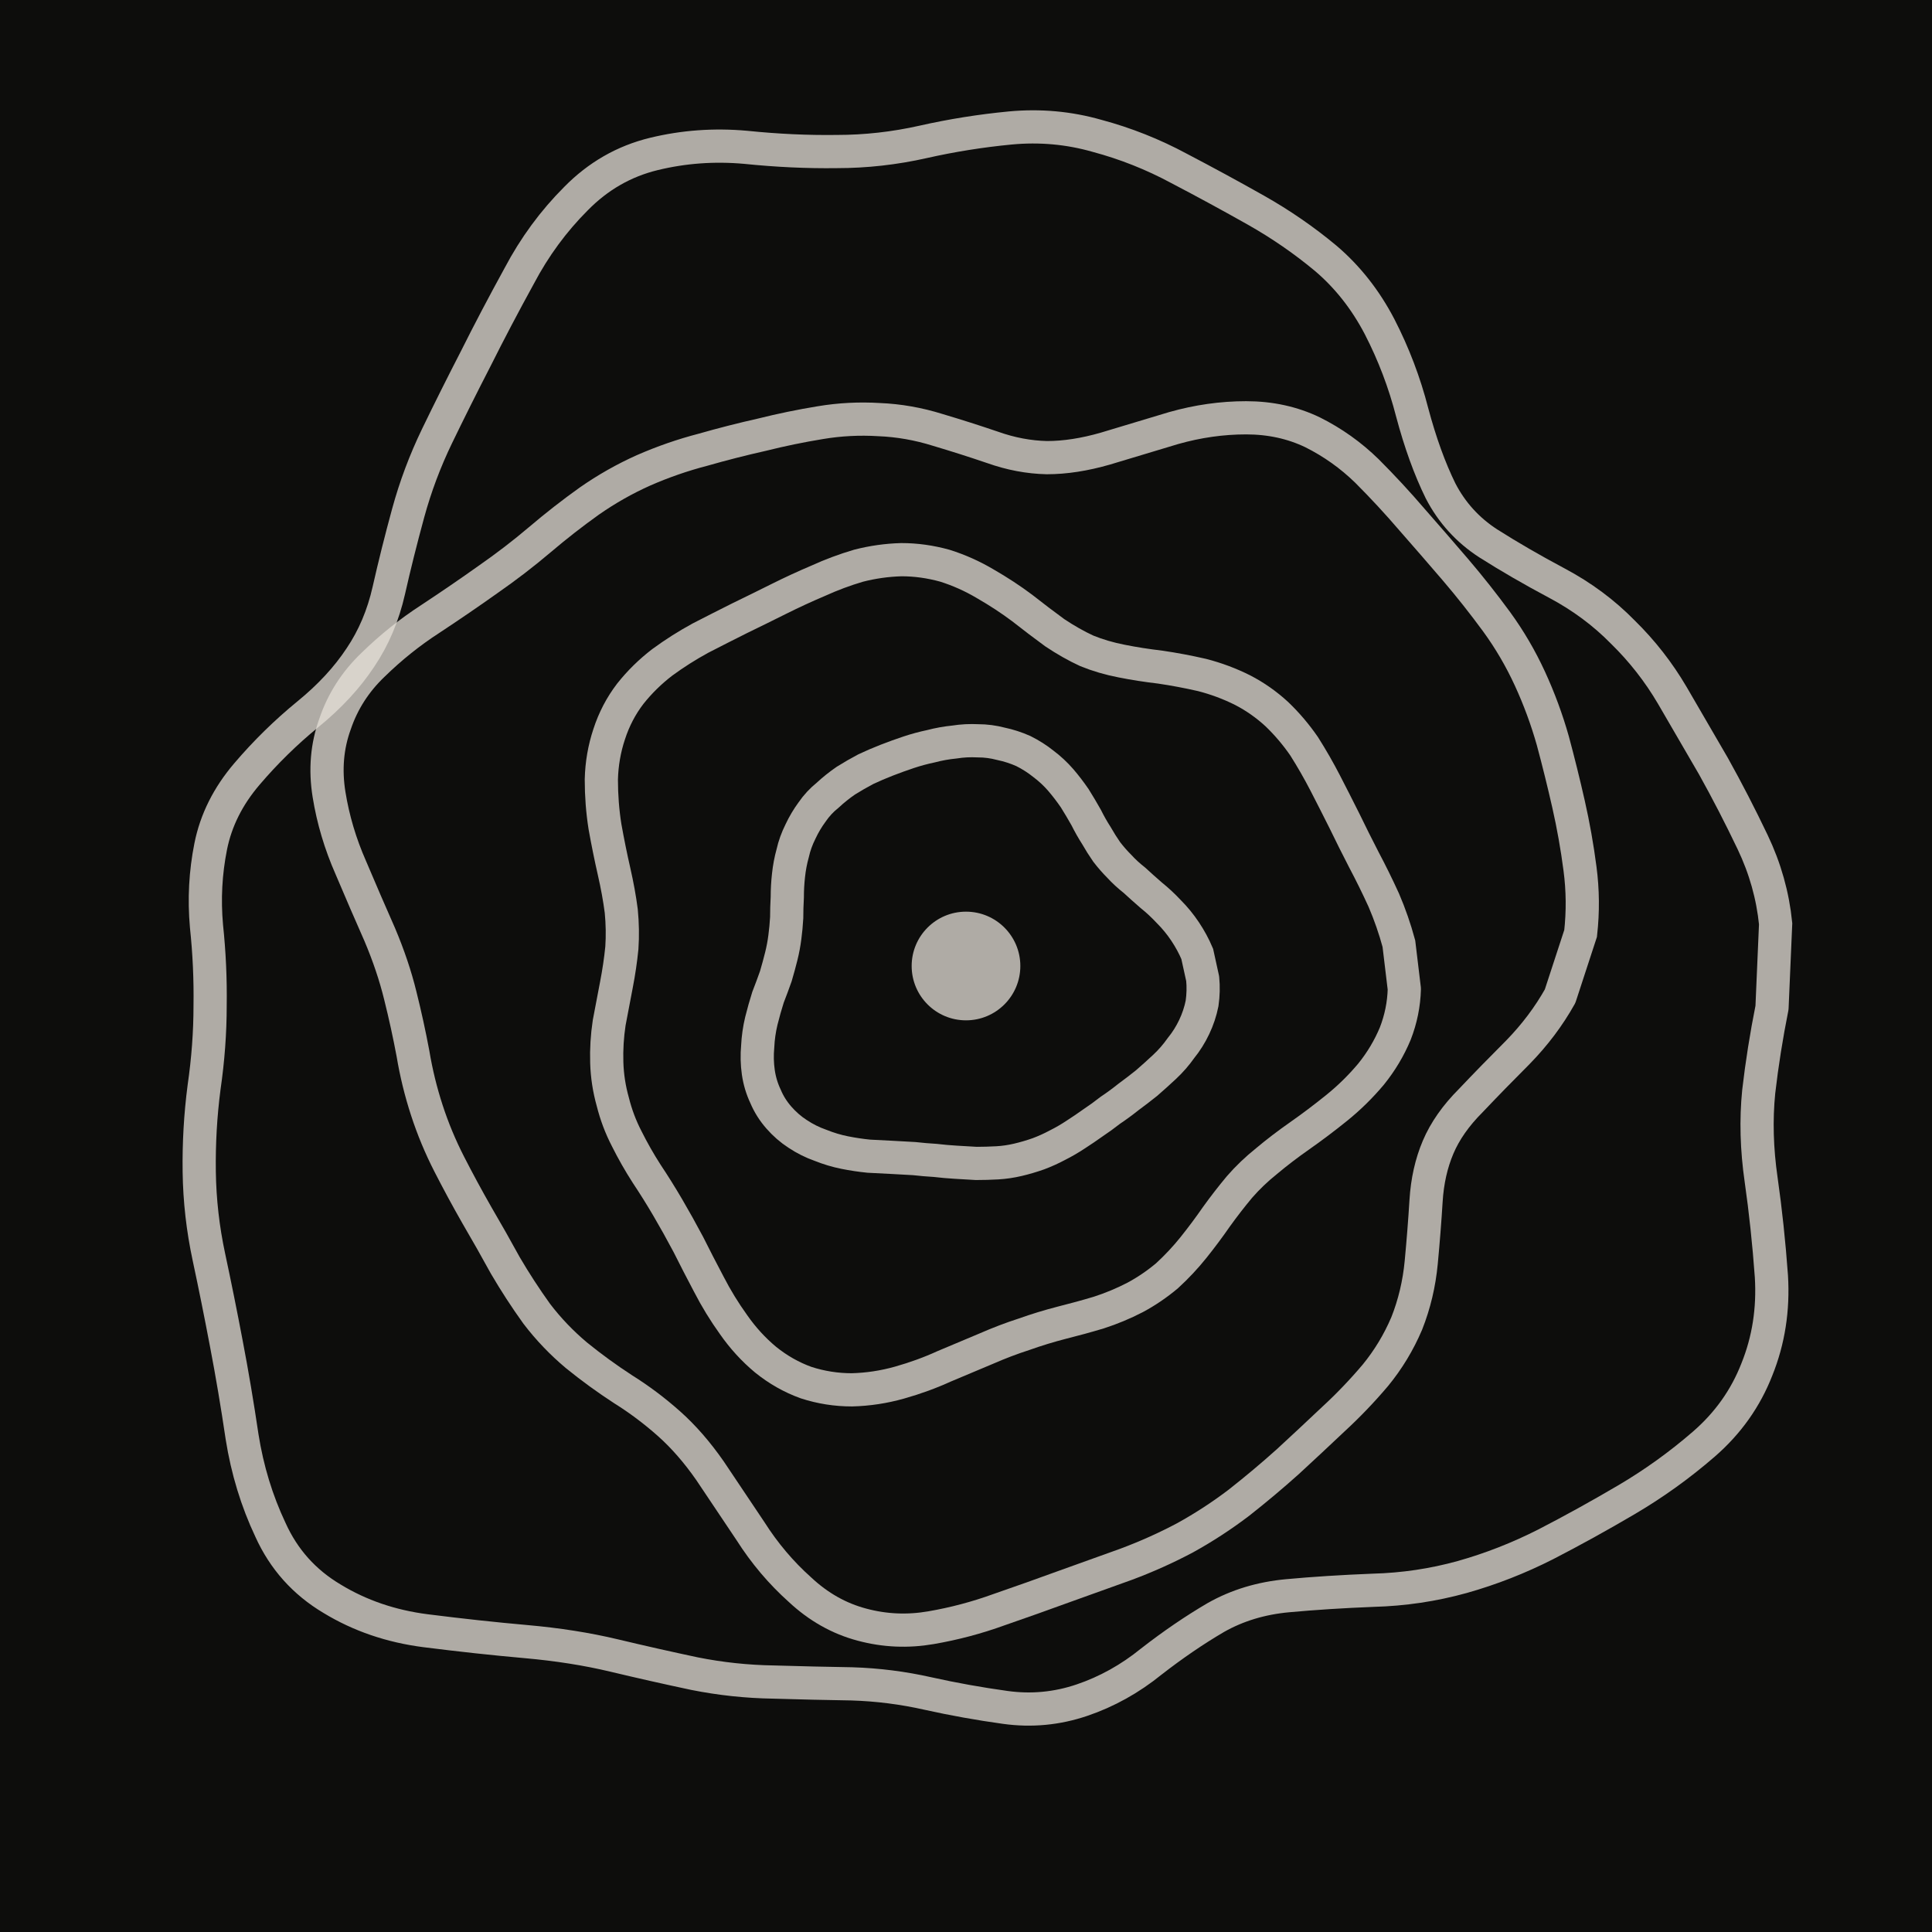
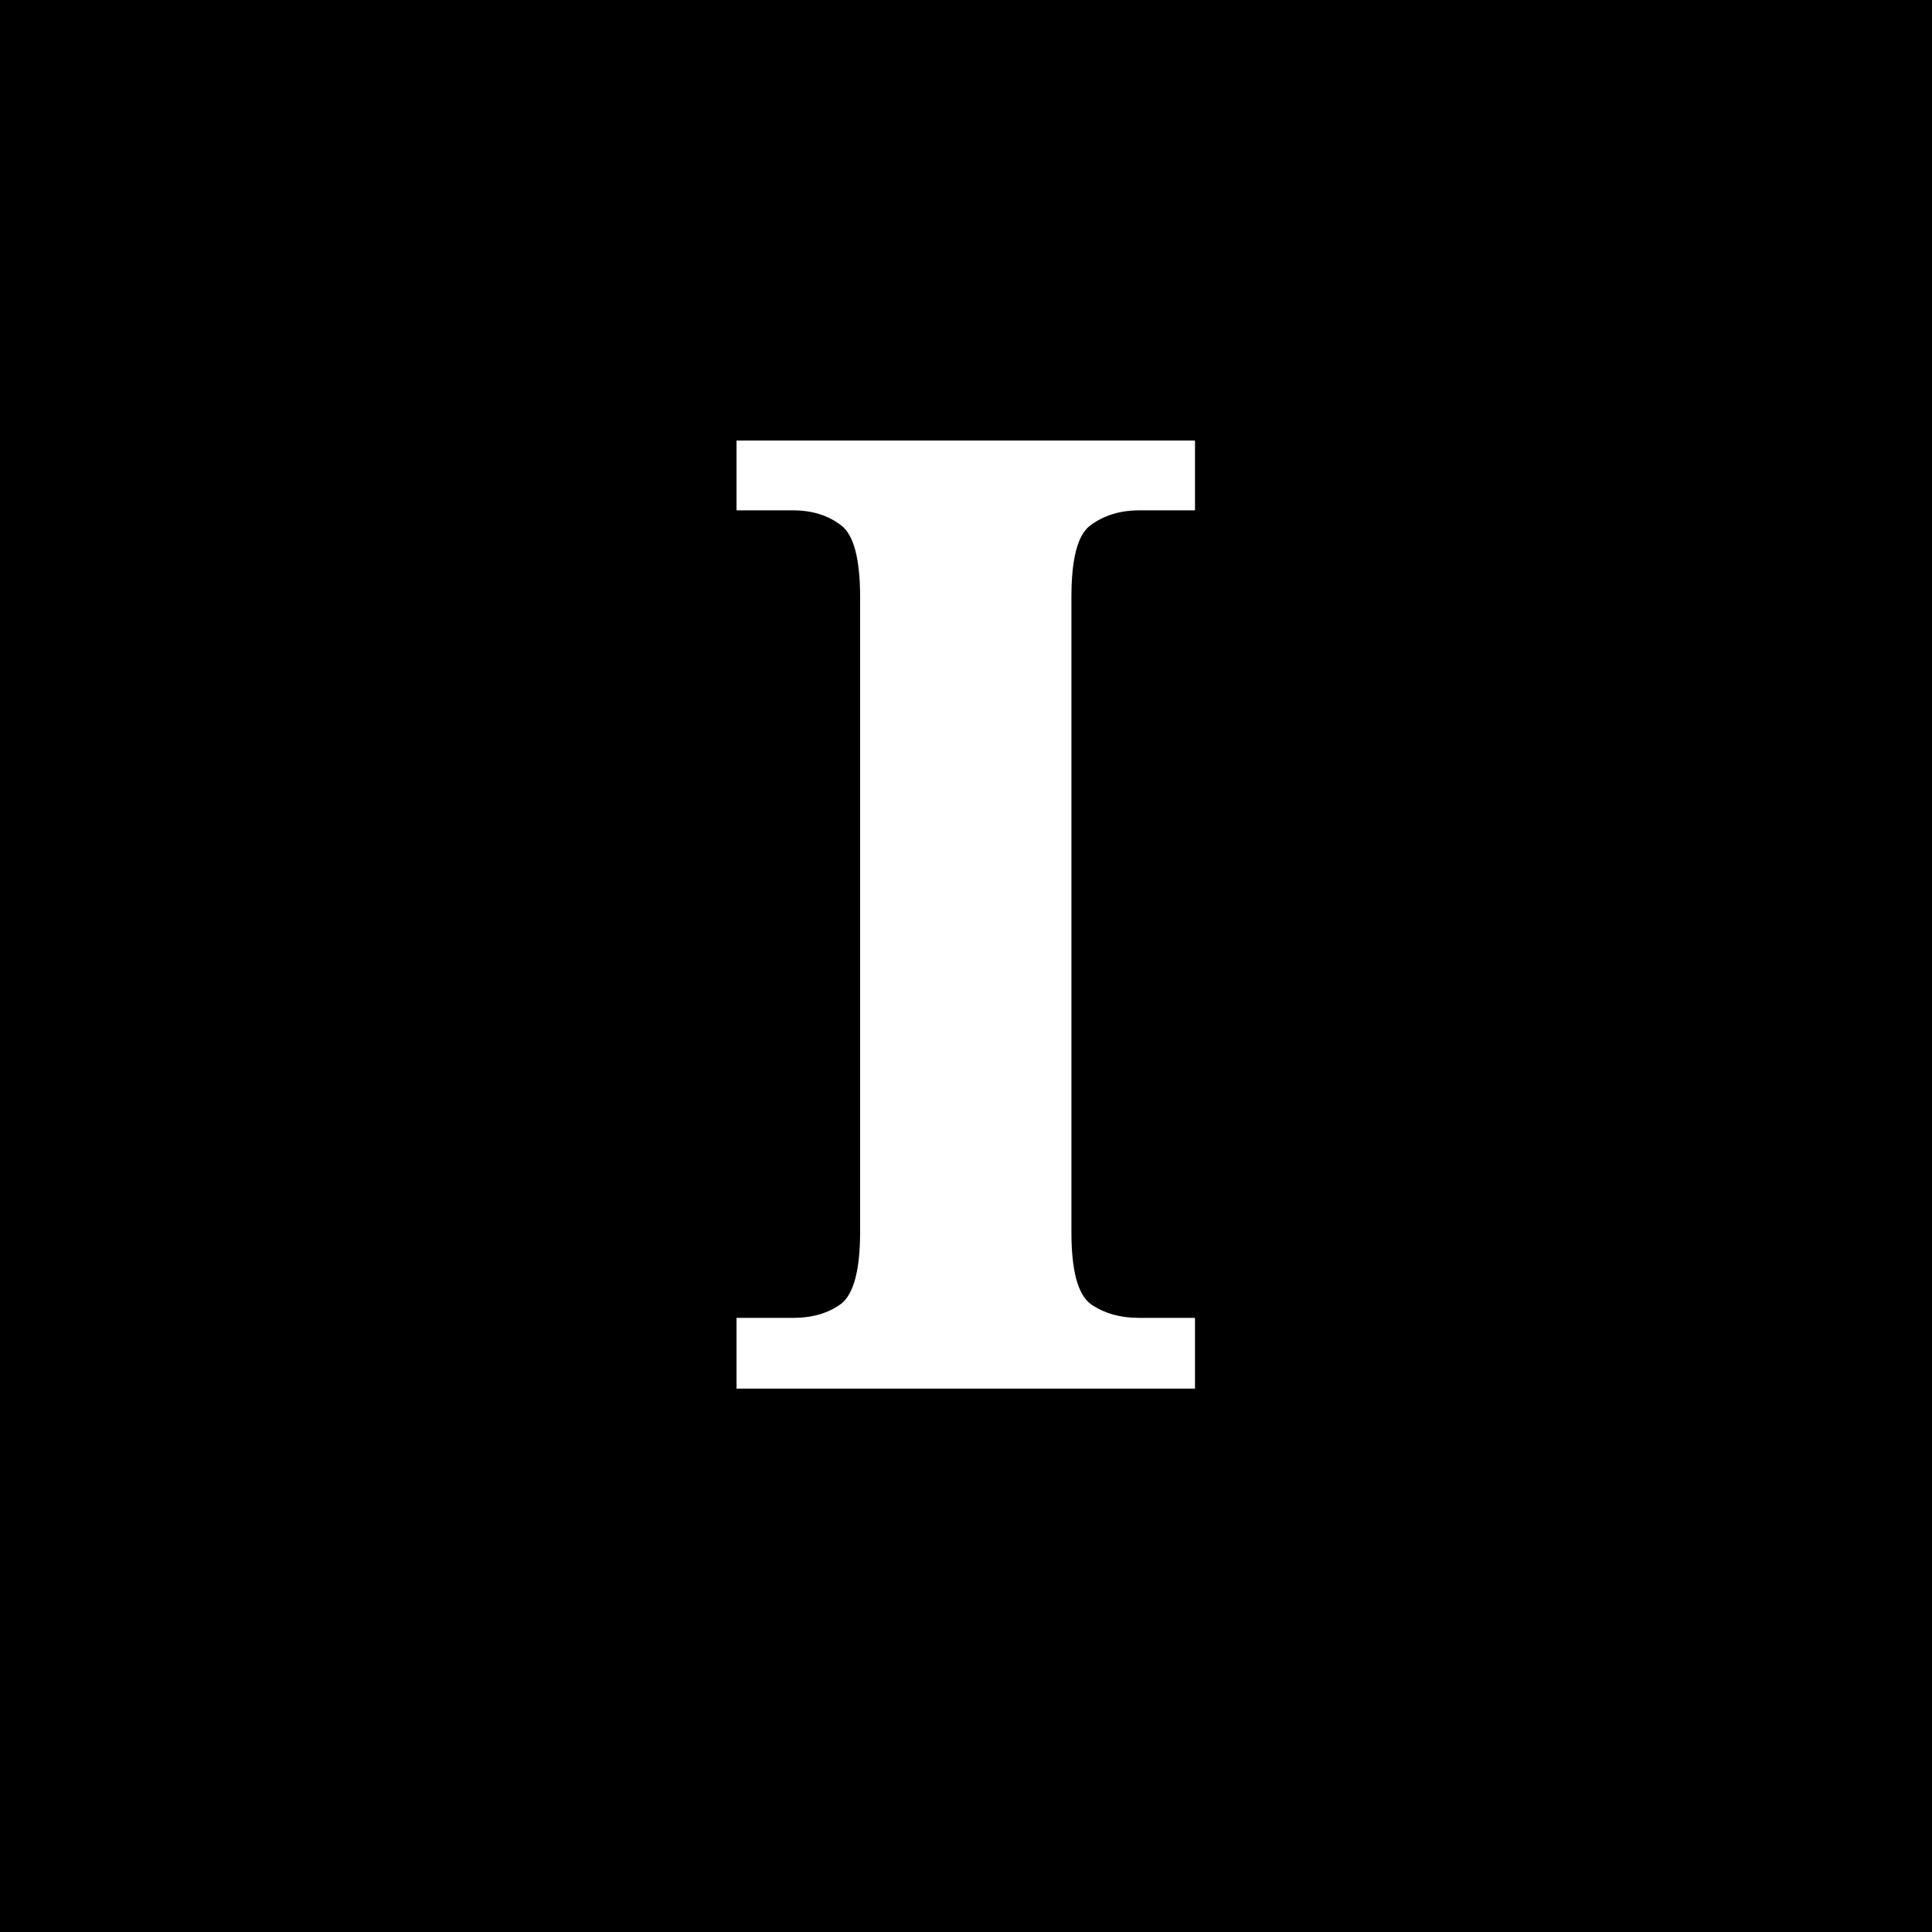
<svg xmlns="http://www.w3.org/2000/svg" viewBox="0 0 32 32">
-   <rect width="32" height="32" fill="#0d0d0c" />
-   <path d="M19.92,16.21 Q19.90,16.00 19.92,16.21 Q19.94,16.41 19.91,16.62 Q19.87,16.82 19.78,17.01 Q19.69,17.20 19.56,17.36 Q19.44,17.53 19.29,17.67 Q19.14,17.81 18.99,17.94 Q18.84,18.06 18.69,18.17 Q18.54,18.29 18.39,18.39 Q18.25,18.50 18.10,18.60 Q17.96,18.70 17.82,18.79 Q17.67,18.89 17.51,18.97 Q17.36,19.05 17.20,19.11 Q17.03,19.17 16.86,19.21 Q16.69,19.25 16.52,19.26 Q16.34,19.27 16.17,19.27 Q16.00,19.26 15.83,19.25 Q15.66,19.24 15.49,19.22 Q15.32,19.21 15.14,19.19 Q14.97,19.18 14.78,19.17 Q14.59,19.16 14.39,19.15 Q14.19,19.13 13.99,19.09 Q13.79,19.05 13.59,18.97 Q13.39,18.90 13.21,18.78 Q13.04,18.67 12.90,18.51 Q12.76,18.35 12.68,18.16 Q12.59,17.97 12.56,17.76 Q12.53,17.55 12.55,17.33 Q12.56,17.12 12.61,16.91 Q12.66,16.71 12.72,16.52 Q12.79,16.34 12.85,16.17 Q12.90,16.00 12.94,15.84 Q12.98,15.68 13.00,15.52 Q13.02,15.37 13.03,15.20 Q13.03,15.04 13.04,14.86 Q13.04,14.68 13.06,14.50 Q13.08,14.31 13.13,14.13 Q13.17,13.95 13.26,13.77 Q13.34,13.60 13.45,13.45 Q13.56,13.29 13.71,13.17 Q13.85,13.04 14.01,12.93 Q14.17,12.83 14.34,12.74 Q14.51,12.66 14.69,12.59 Q14.87,12.52 15.05,12.46 Q15.23,12.40 15.42,12.36 Q15.61,12.31 15.81,12.29 Q16.00,12.26 16.20,12.27 Q16.39,12.27 16.58,12.32 Q16.77,12.36 16.95,12.44 Q17.13,12.53 17.28,12.65 Q17.44,12.77 17.57,12.92 Q17.69,13.06 17.80,13.22 Q17.90,13.38 17.99,13.54 Q18.07,13.70 18.16,13.84 Q18.24,13.98 18.33,14.11 Q18.43,14.24 18.54,14.35 Q18.65,14.47 18.79,14.58 Q18.92,14.70 19.07,14.83 Q19.22,14.95 19.36,15.10 Q19.51,15.25 19.63,15.43 Q19.75,15.61 19.83,15.80Z" fill="none" stroke="rgba(229,224,216,0.75)" stroke-width="0.55" />
-   <path d="M23.26,16.38 Q23.27,16.00 23.26,16.38 Q23.25,16.76 23.11,17.12 Q22.96,17.48 22.71,17.79 Q22.45,18.10 22.14,18.35 Q21.83,18.60 21.53,18.81 Q21.23,19.02 20.98,19.23 Q20.73,19.43 20.53,19.66 Q20.33,19.90 20.15,20.15 Q19.97,20.41 19.77,20.66 Q19.57,20.91 19.33,21.13 Q19.08,21.34 18.80,21.49 Q18.51,21.64 18.20,21.74 Q17.90,21.83 17.58,21.91 Q17.27,21.99 16.96,22.10 Q16.65,22.20 16.33,22.34 Q16.00,22.48 15.64,22.63 Q15.29,22.79 14.90,22.90 Q14.51,23.01 14.11,23.02 Q13.72,23.02 13.35,22.90 Q12.99,22.77 12.68,22.52 Q12.38,22.27 12.15,21.94 Q11.92,21.62 11.74,21.27 Q11.56,20.93 11.40,20.61 Q11.23,20.29 11.06,20.00 Q10.89,19.71 10.71,19.44 Q10.53,19.16 10.38,18.86 Q10.23,18.57 10.15,18.25 Q10.06,17.93 10.05,17.60 Q10.04,17.27 10.09,16.94 Q10.15,16.62 10.21,16.31 Q10.27,16.00 10.30,15.70 Q10.32,15.40 10.29,15.09 Q10.25,14.78 10.17,14.43 Q10.09,14.08 10.02,13.69 Q9.96,13.31 9.96,12.91 Q9.97,12.52 10.09,12.16 Q10.21,11.79 10.44,11.49 Q10.67,11.20 10.97,10.97 Q11.27,10.75 11.60,10.57 Q11.93,10.40 12.25,10.24 Q12.58,10.08 12.90,9.92 Q13.22,9.76 13.55,9.62 Q13.88,9.47 14.22,9.37 Q14.57,9.28 14.93,9.27 Q15.29,9.27 15.65,9.37 Q16.00,9.48 16.32,9.67 Q16.65,9.86 16.93,10.07 Q17.21,10.29 17.47,10.48 Q17.74,10.66 18.00,10.78 Q18.27,10.89 18.58,10.95 Q18.88,11.01 19.22,11.05 Q19.56,11.10 19.91,11.18 Q20.26,11.27 20.58,11.43 Q20.89,11.59 21.15,11.83 Q21.40,12.07 21.60,12.36 Q21.79,12.66 21.95,12.97 Q22.11,13.28 22.27,13.60 Q22.42,13.91 22.59,14.24 Q22.76,14.56 22.92,14.91 Q23.07,15.26 23.17,15.63Z" fill="none" stroke="rgba(229,224,216,0.75)" stroke-width="0.55" />
-   <path d="M25.84,16.50 Q26.11,16.00 25.84,16.50 Q25.56,17.00 25.14,17.43 Q24.72,17.85 24.36,18.23 Q23.99,18.60 23.82,19.00 Q23.65,19.40 23.62,19.89 Q23.59,20.38 23.54,20.91 Q23.49,21.44 23.30,21.92 Q23.10,22.39 22.78,22.78 Q22.45,23.17 22.08,23.51 Q21.71,23.86 21.33,24.21 Q20.94,24.56 20.52,24.89 Q20.10,25.21 19.63,25.47 Q19.16,25.72 18.65,25.91 Q18.15,26.09 17.62,26.28 Q17.10,26.47 16.55,26.66 Q16.00,26.86 15.42,26.96 Q14.84,27.06 14.28,26.91 Q13.71,26.76 13.25,26.33 Q12.78,25.91 12.43,25.36 Q12.07,24.82 11.76,24.36 Q11.44,23.90 11.08,23.58 Q10.72,23.26 10.32,23.01 Q9.92,22.75 9.55,22.45 Q9.18,22.14 8.89,21.76 Q8.61,21.37 8.37,20.96 Q8.14,20.54 7.90,20.13 Q7.66,19.71 7.44,19.28 Q7.22,18.85 7.07,18.39 Q6.92,17.93 6.84,17.45 Q6.75,16.97 6.63,16.49 Q6.51,16.00 6.29,15.48 Q6.06,14.96 5.81,14.37 Q5.55,13.78 5.45,13.16 Q5.35,12.54 5.55,11.99 Q5.74,11.43 6.18,11.01 Q6.62,10.58 7.13,10.25 Q7.63,9.92 8.08,9.60 Q8.54,9.28 8.94,8.94 Q9.34,8.60 9.76,8.30 Q10.19,8.00 10.66,7.79 Q11.14,7.58 11.64,7.45 Q12.13,7.31 12.62,7.20 Q13.10,7.08 13.59,7.00 Q14.07,6.92 14.56,6.95 Q15.05,6.97 15.53,7.12 Q16.00,7.26 16.44,7.41 Q16.89,7.57 17.34,7.58 Q17.79,7.58 18.31,7.43 Q18.84,7.27 19.44,7.09 Q20.04,6.92 20.64,6.92 Q21.24,6.92 21.74,7.16 Q22.24,7.41 22.64,7.80 Q23.03,8.19 23.39,8.61 Q23.75,9.02 24.11,9.44 Q24.46,9.85 24.79,10.30 Q25.11,10.74 25.34,11.24 Q25.57,11.74 25.72,12.27 Q25.86,12.79 25.98,13.32 Q26.10,13.85 26.17,14.39 Q26.24,14.92 26.18,15.46Z" fill="none" stroke="rgba(229,224,216,0.75)" stroke-width="0.55" />
-   <path d="M29.35,16.69 Q29.49,16.00 29.35,16.69 Q29.21,17.39 29.13,18.08 Q29.06,18.78 29.17,19.54 Q29.28,20.31 29.34,21.14 Q29.39,21.96 29.10,22.68 Q28.82,23.40 28.22,23.92 Q27.62,24.44 26.94,24.84 Q26.26,25.24 25.60,25.58 Q24.93,25.92 24.22,26.12 Q23.50,26.32 22.74,26.34 Q21.98,26.37 21.33,26.43 Q20.67,26.49 20.14,26.79 Q19.61,27.10 19.07,27.52 Q18.54,27.95 17.92,28.16 Q17.30,28.37 16.65,28.28 Q16.00,28.19 15.37,28.05 Q14.75,27.91 14.11,27.89 Q13.48,27.88 12.81,27.86 Q12.15,27.85 11.50,27.72 Q10.84,27.58 10.17,27.42 Q9.50,27.26 8.71,27.19 Q7.92,27.12 7.05,27.01 Q6.19,26.90 5.50,26.48 Q4.81,26.07 4.48,25.34 Q4.14,24.62 4.01,23.80 Q3.89,22.99 3.75,22.26 Q3.61,21.52 3.46,20.82 Q3.31,20.12 3.30,19.41 Q3.29,18.70 3.38,18.01 Q3.48,17.32 3.48,16.66 Q3.49,16.00 3.42,15.34 Q3.36,14.67 3.49,14.02 Q3.62,13.37 4.09,12.82 Q4.55,12.28 5.10,11.83 Q5.64,11.39 5.97,10.89 Q6.30,10.40 6.44,9.78 Q6.58,9.16 6.76,8.50 Q6.94,7.84 7.24,7.22 Q7.54,6.60 7.88,5.94 Q8.21,5.28 8.60,4.57 Q8.98,3.85 9.54,3.29 Q10.09,2.73 10.83,2.55 Q11.57,2.37 12.35,2.44 Q13.13,2.52 13.86,2.51 Q14.58,2.51 15.29,2.35 Q16.00,2.19 16.73,2.12 Q17.47,2.05 18.17,2.25 Q18.88,2.44 19.53,2.79 Q20.18,3.13 20.80,3.48 Q21.42,3.83 21.96,4.28 Q22.50,4.74 22.85,5.41 Q23.20,6.09 23.39,6.83 Q23.59,7.58 23.86,8.13 Q24.14,8.67 24.65,9.00 Q25.17,9.33 25.79,9.66 Q26.41,9.99 26.88,10.47 Q27.36,10.94 27.70,11.52 Q28.03,12.09 28.38,12.69 Q28.72,13.30 29.03,13.95 Q29.34,14.60 29.41,15.30Z" fill="none" stroke="rgba(229,224,216,0.75)" stroke-width="0.55" />
-   <circle cx="16" cy="16" r="0.9" fill="rgba(229,224,216,0.75)" />
+   <rect width="32" height="32" fill="#000" />
+   <text x="16" y="23" font-family="Georgia, serif" font-weight="700" font-size="22" text-anchor="middle" fill="#fff">I</text>
</svg>
